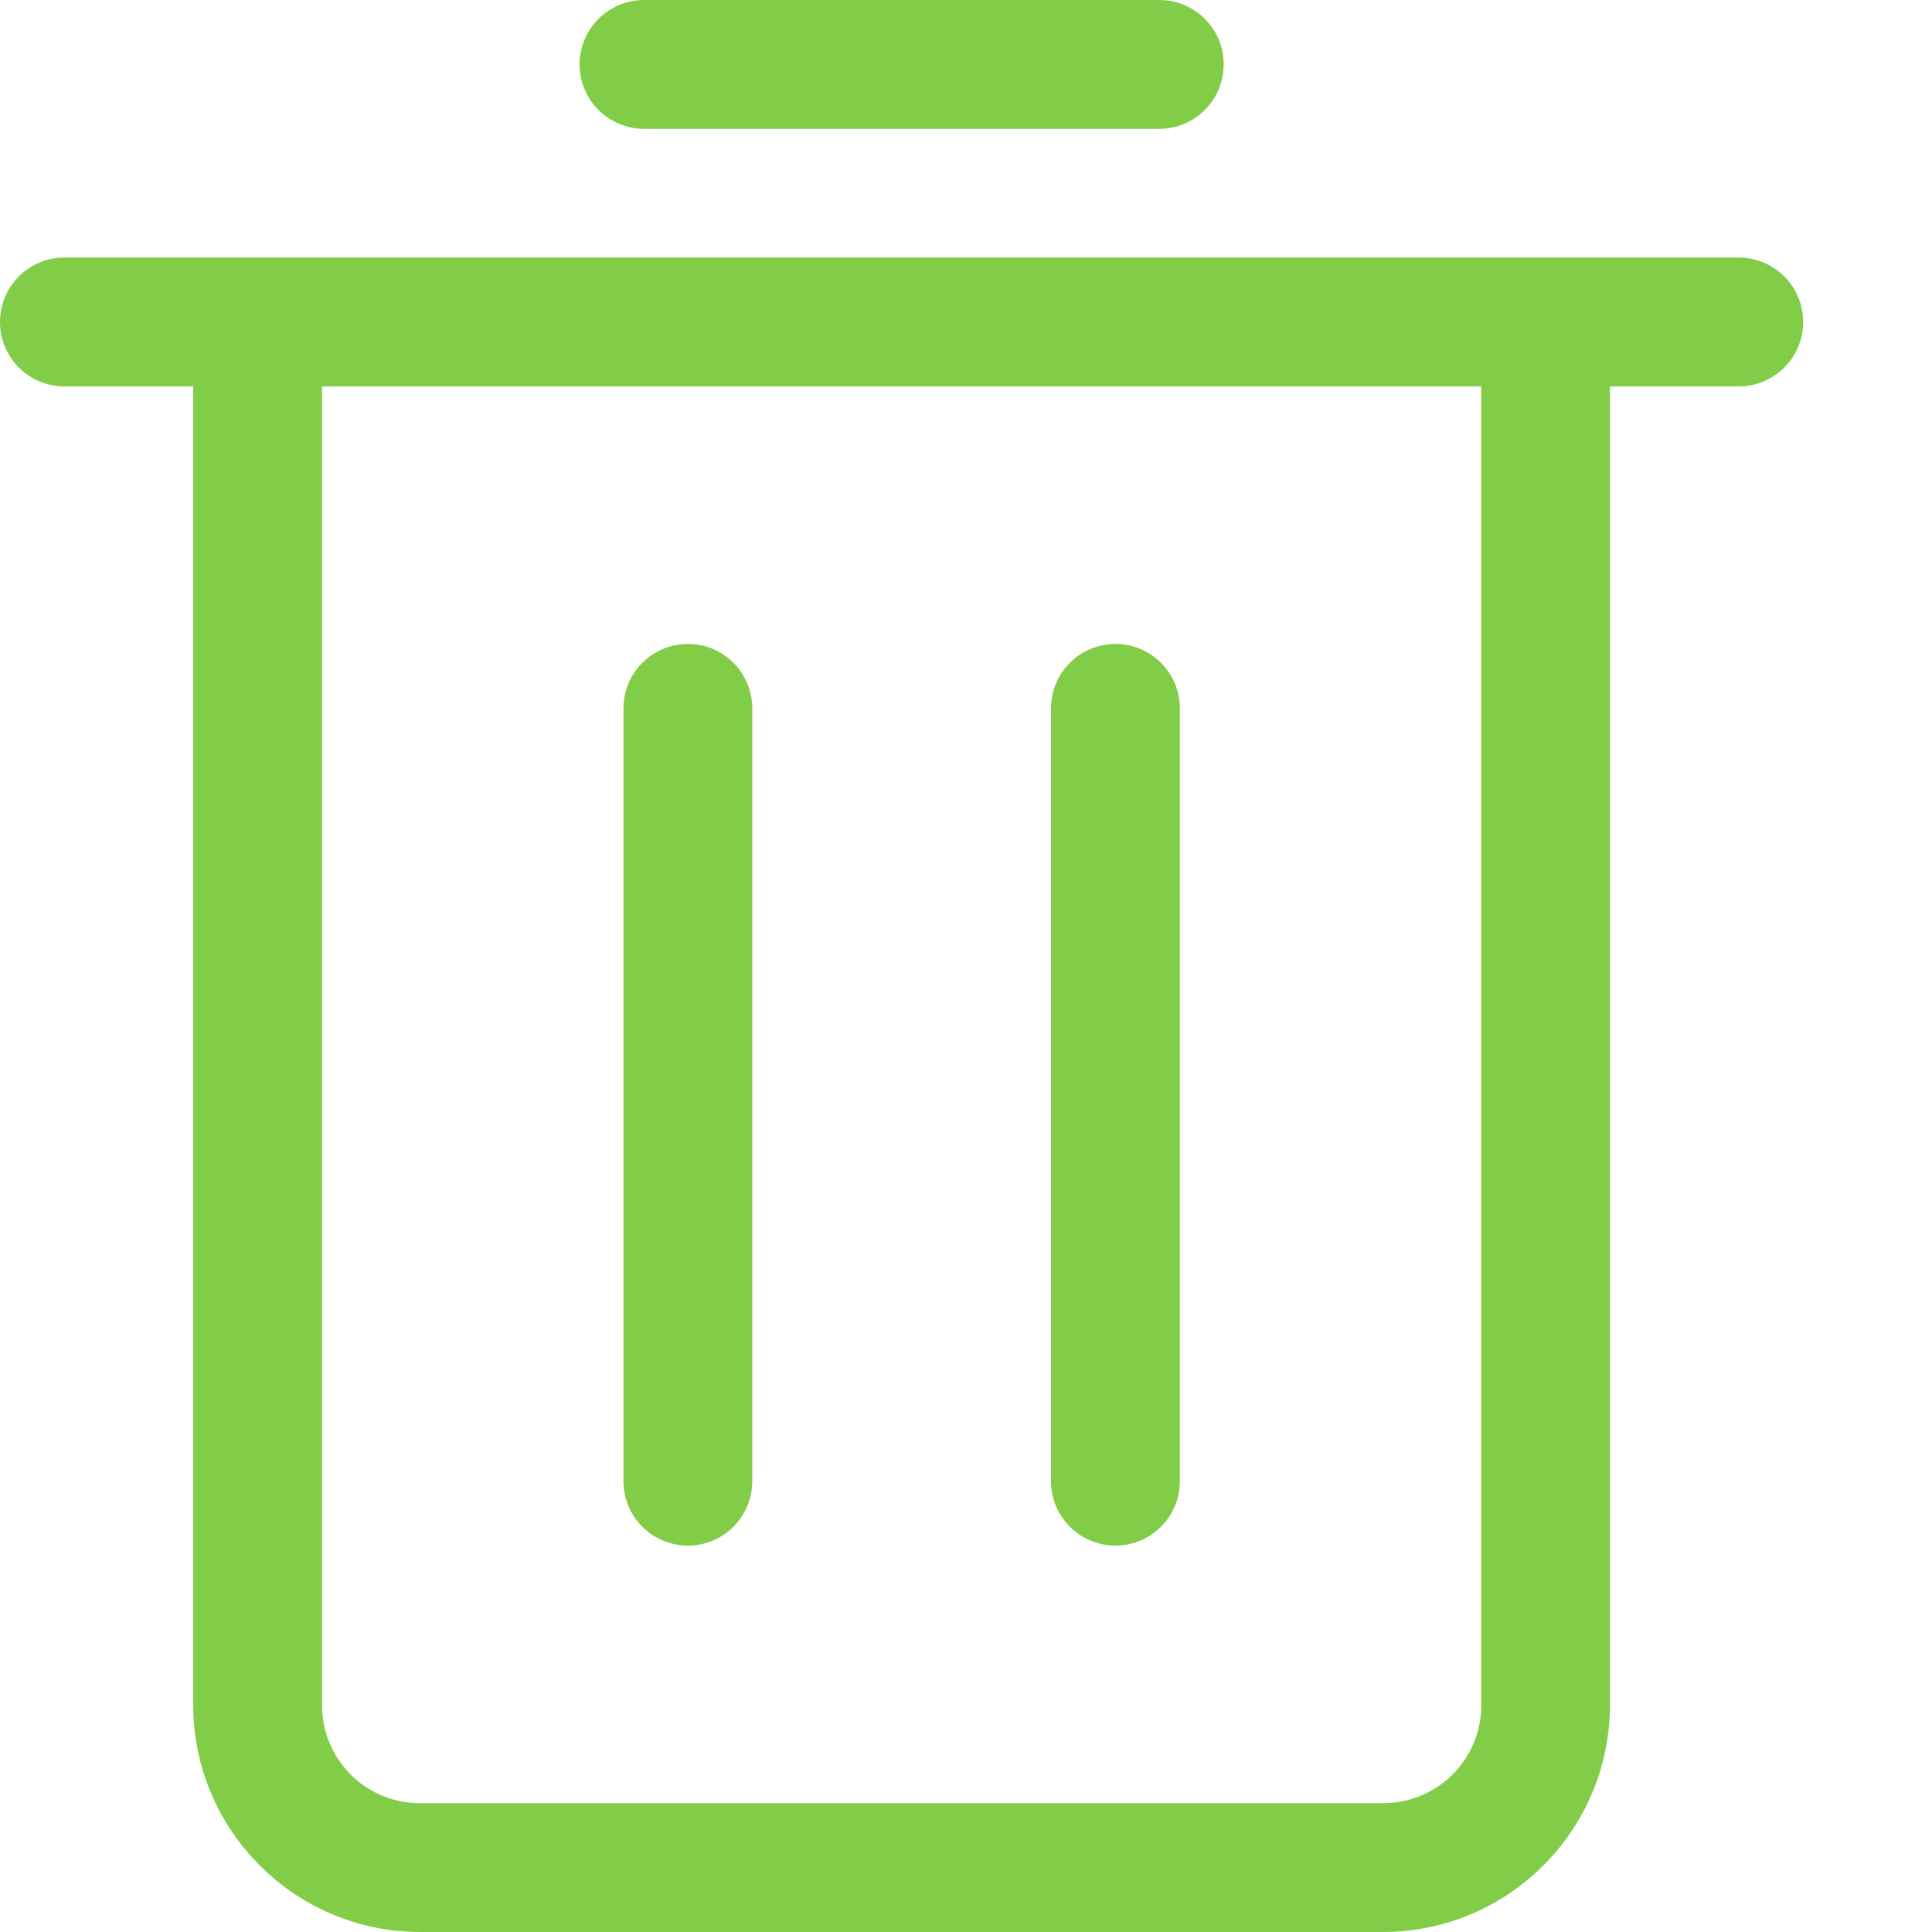
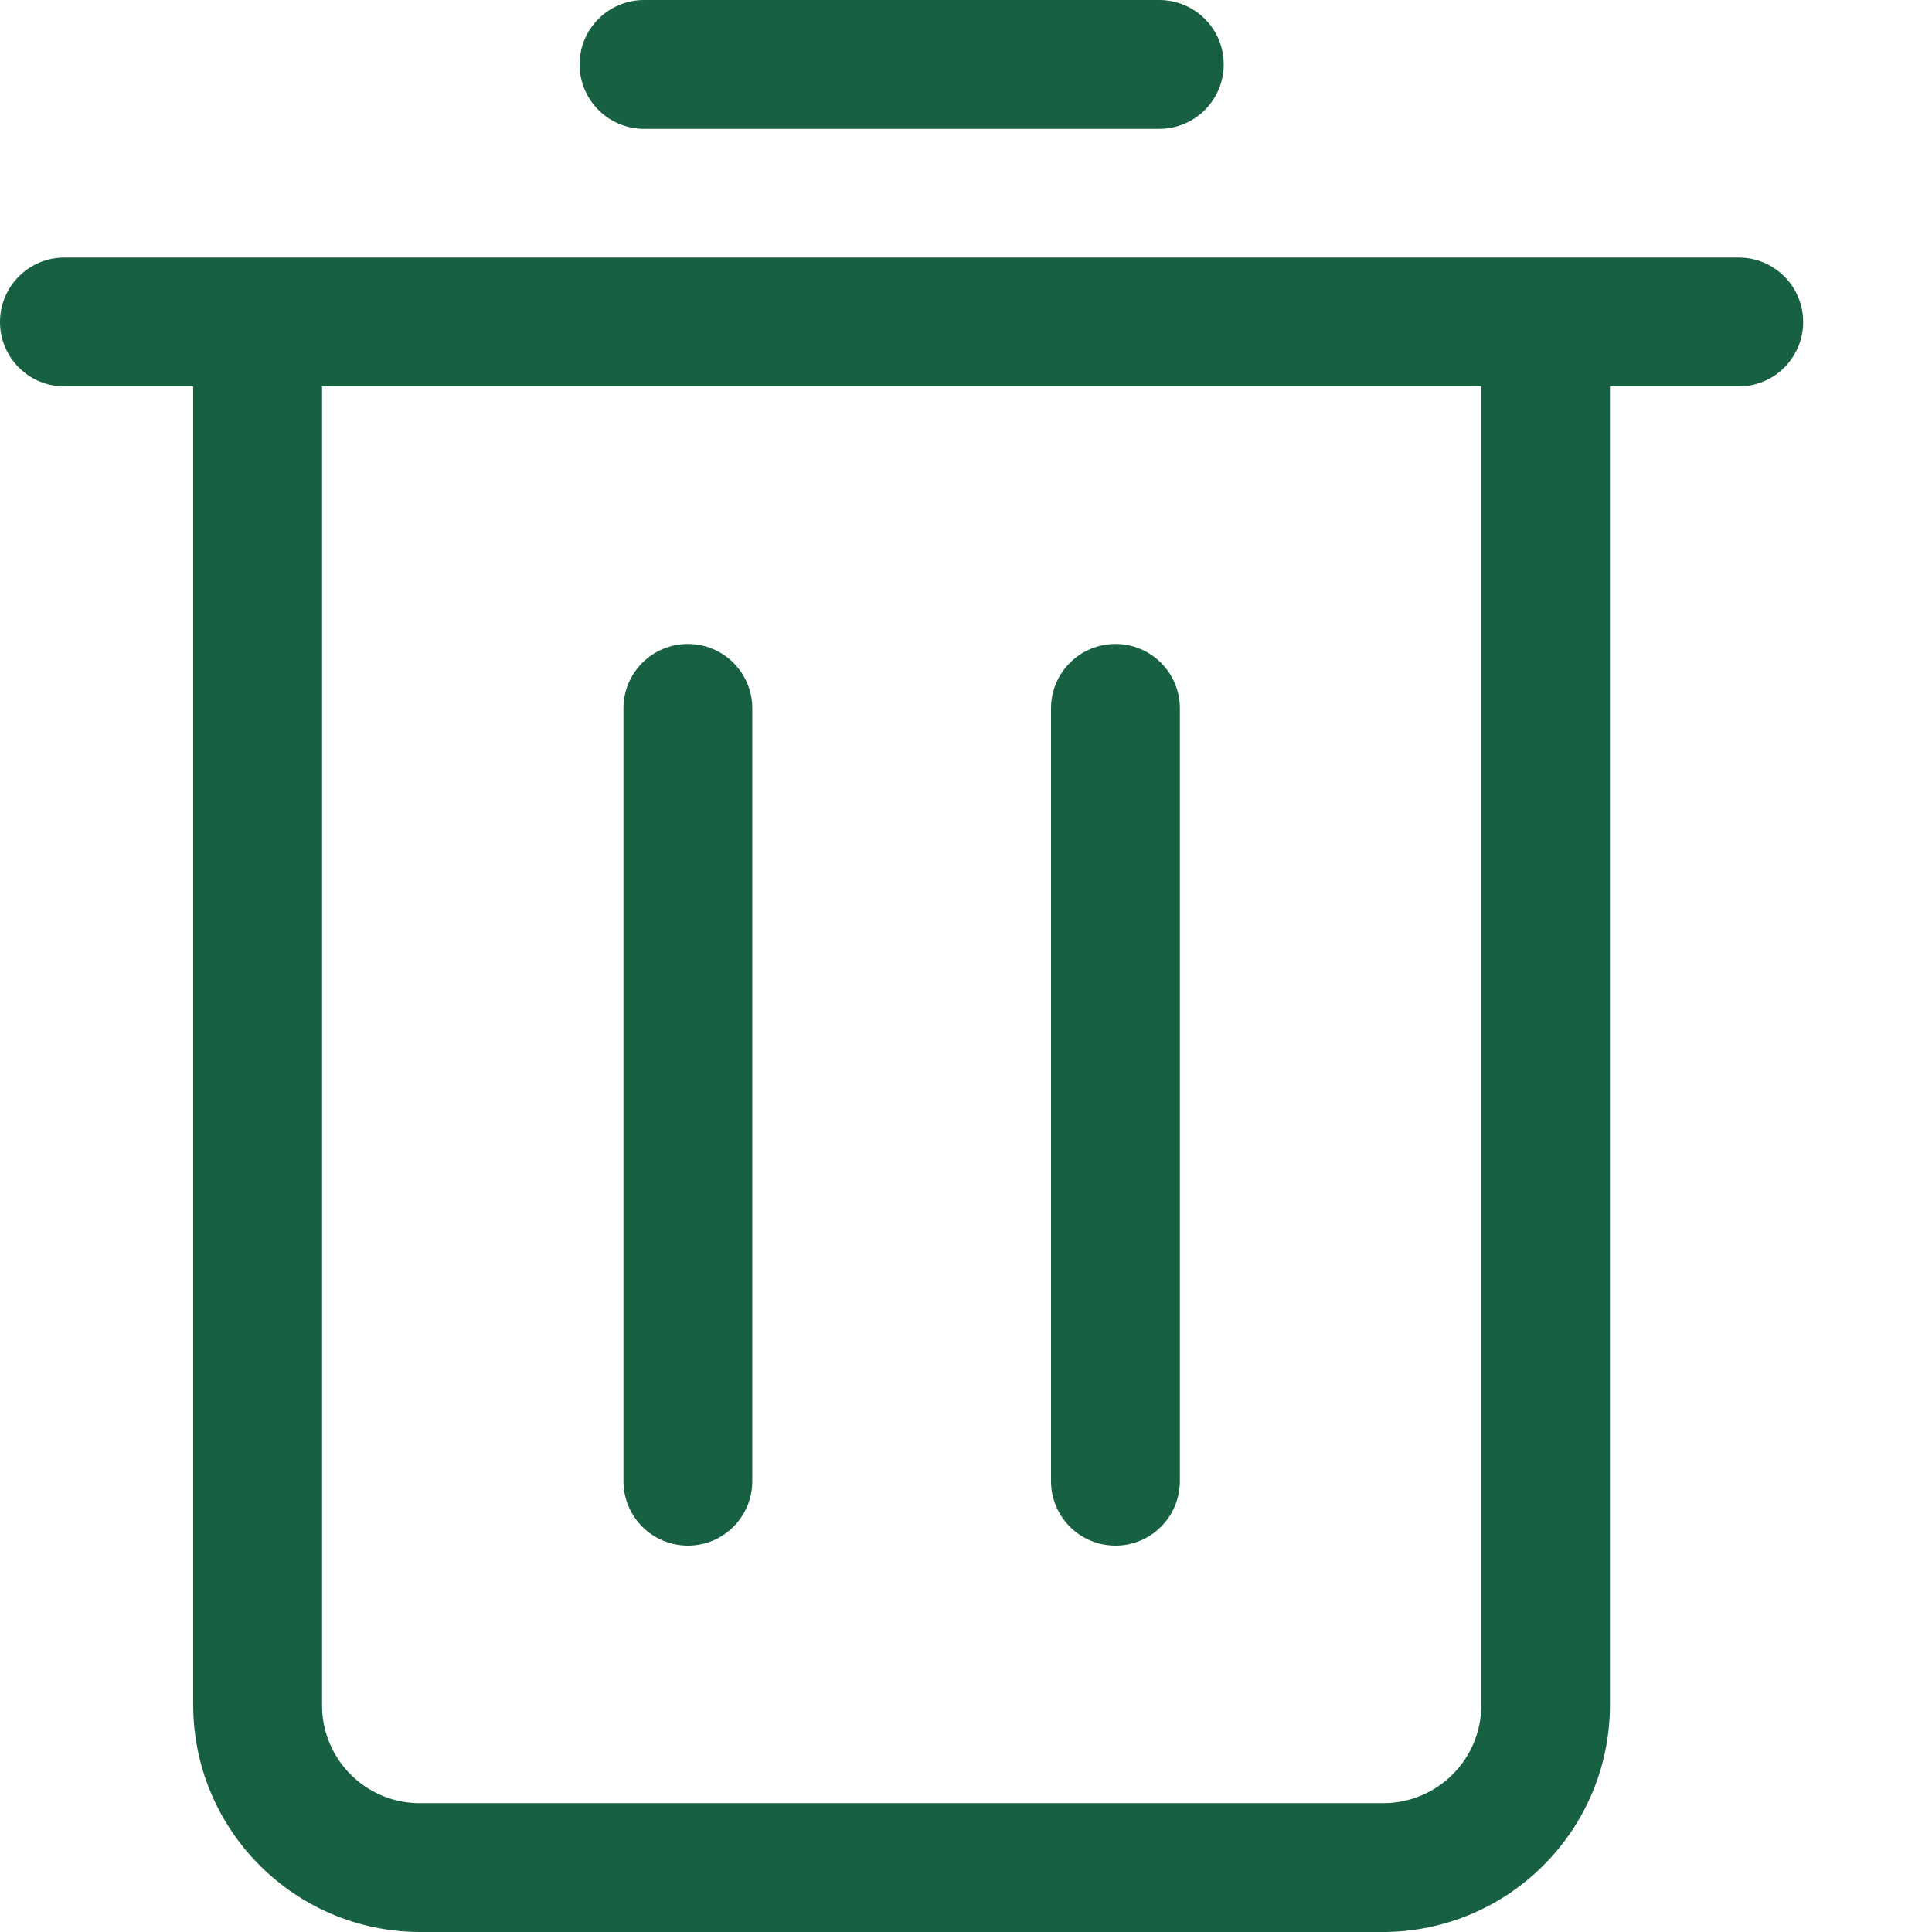
<svg xmlns="http://www.w3.org/2000/svg" width="13" height="13" viewBox="0 0 13 13" fill="none">
-   <path d="M0.433 2.6H1.3V11.475C1.302 12.316 1.984 12.998 2.825 13H9.325C10.16 12.988 10.831 12.309 10.833 11.475V2.6H11.7C11.939 2.6 12.133 2.406 12.133 2.167C12.133 1.927 11.939 1.733 11.7 1.733H0.433C0.194 1.733 0 1.927 0 2.167C0 2.406 0.194 2.6 0.433 2.6ZM9.967 2.6V11.475C9.967 11.838 9.672 12.133 9.308 12.133H2.808C2.451 12.124 2.167 11.832 2.167 11.475V2.6H9.967Z" fill="#82CD47" />
-   <path d="M4.334 0.867H7.8C8.04 0.867 8.234 0.673 8.234 0.433C8.234 0.194 8.04 0 7.8 0H4.334C4.094 0 3.9 0.194 3.9 0.433C3.9 0.673 4.094 0.867 4.334 0.867Z" fill="#82CD47" />
-   <path d="M4.629 10.4C4.868 10.4 5.062 10.206 5.062 9.966V4.766C5.062 4.527 4.868 4.333 4.629 4.333C4.389 4.333 4.195 4.527 4.195 4.766V9.966C4.195 10.206 4.389 10.4 4.629 10.4Z" fill="#82CD47" />
-   <path d="M7.506 10.4C7.745 10.4 7.939 10.206 7.939 9.966V4.766C7.939 4.527 7.745 4.333 7.506 4.333C7.266 4.333 7.072 4.527 7.072 4.766V9.966C7.072 10.206 7.266 10.4 7.506 10.4Z" fill="#82CD47" />
+   <path d="M0.433 2.6H1.3V11.475C1.302 12.316 1.984 12.998 2.825 13H9.325C10.16 12.988 10.831 12.309 10.833 11.475V2.6H11.7C11.939 2.6 12.133 2.406 12.133 2.167C12.133 1.927 11.939 1.733 11.7 1.733H0.433C0.194 1.733 0 1.927 0 2.167C0 2.406 0.194 2.6 0.433 2.6ZM9.967 2.6V11.475C9.967 11.838 9.672 12.133 9.308 12.133H2.808C2.451 12.124 2.167 11.832 2.167 11.475V2.6H9.967Z" fill="#186042" />
+   <path d="M4.334 0.867H7.8C8.04 0.867 8.234 0.673 8.234 0.433C8.234 0.194 8.04 0 7.8 0H4.334C4.094 0 3.9 0.194 3.9 0.433C3.9 0.673 4.094 0.867 4.334 0.867Z" fill="#186042" />
+   <path d="M4.629 10.4C4.868 10.4 5.062 10.206 5.062 9.966V4.766C5.062 4.527 4.868 4.333 4.629 4.333C4.389 4.333 4.195 4.527 4.195 4.766V9.966C4.195 10.206 4.389 10.4 4.629 10.4Z" fill="#186042" />
+   <path d="M7.506 10.4C7.745 10.4 7.939 10.206 7.939 9.966V4.766C7.939 4.527 7.745 4.333 7.506 4.333C7.266 4.333 7.072 4.527 7.072 4.766V9.966C7.072 10.206 7.266 10.4 7.506 10.4Z" fill="#186042" />
</svg>
